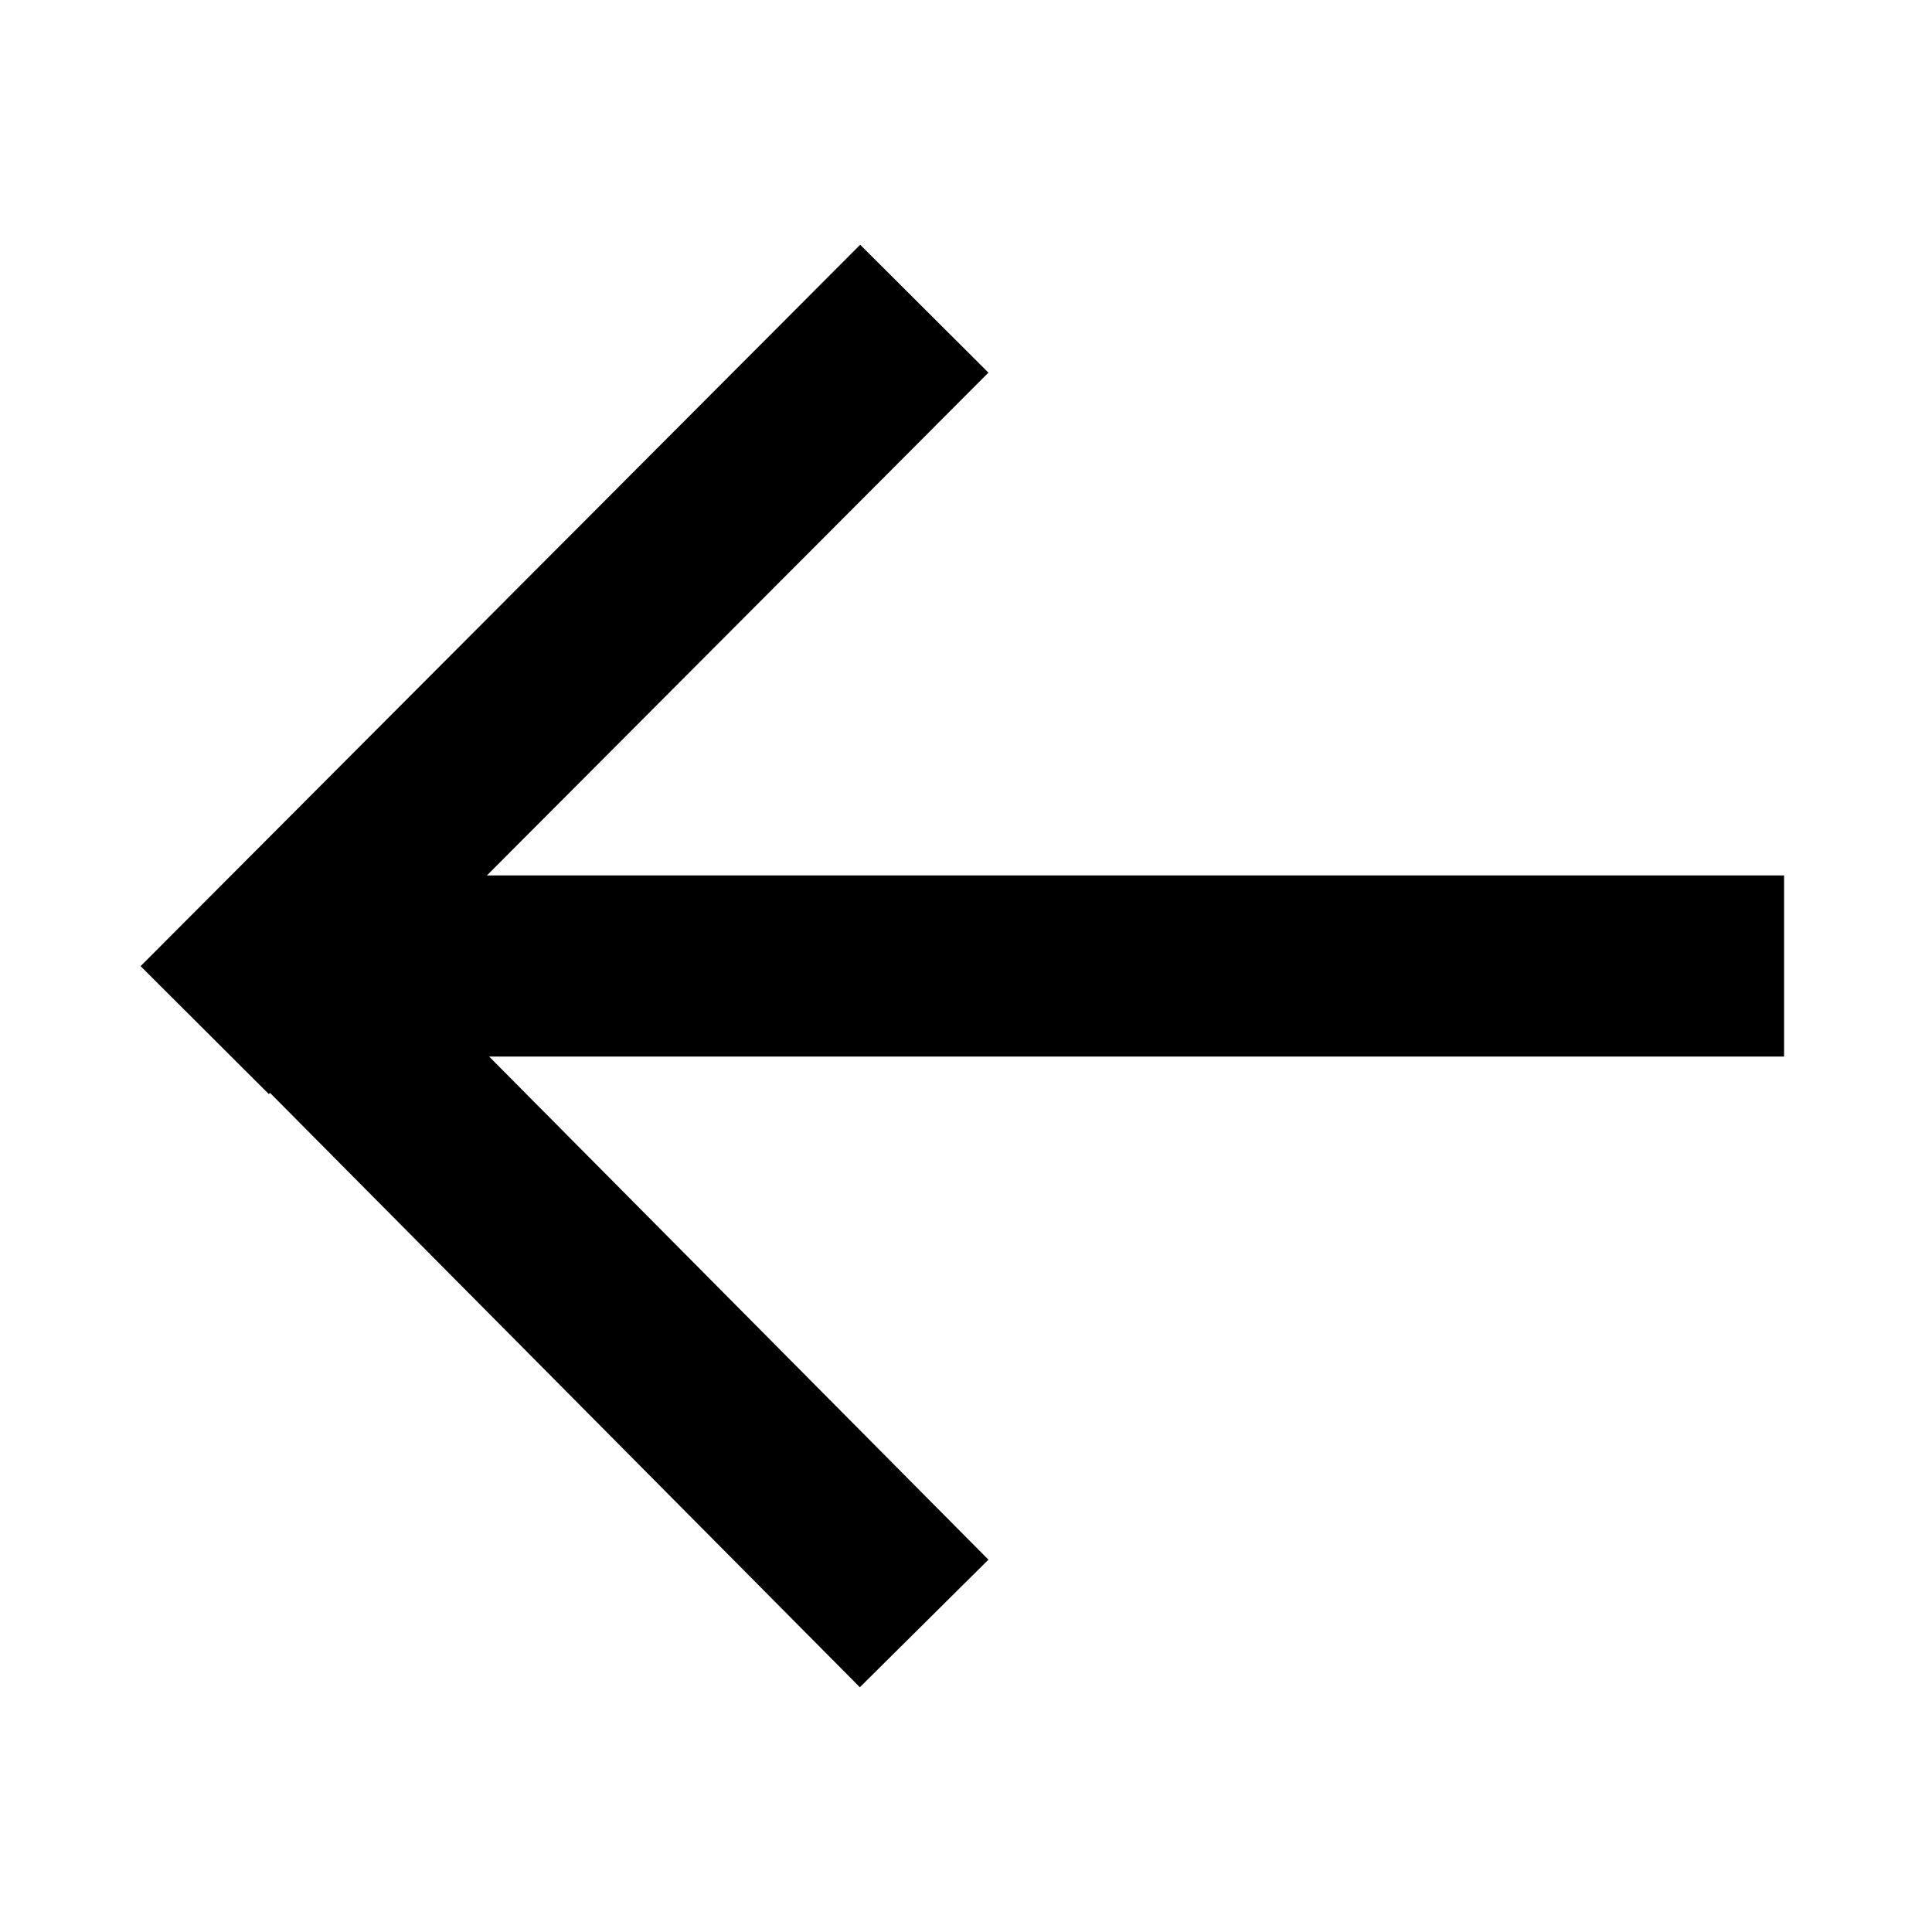
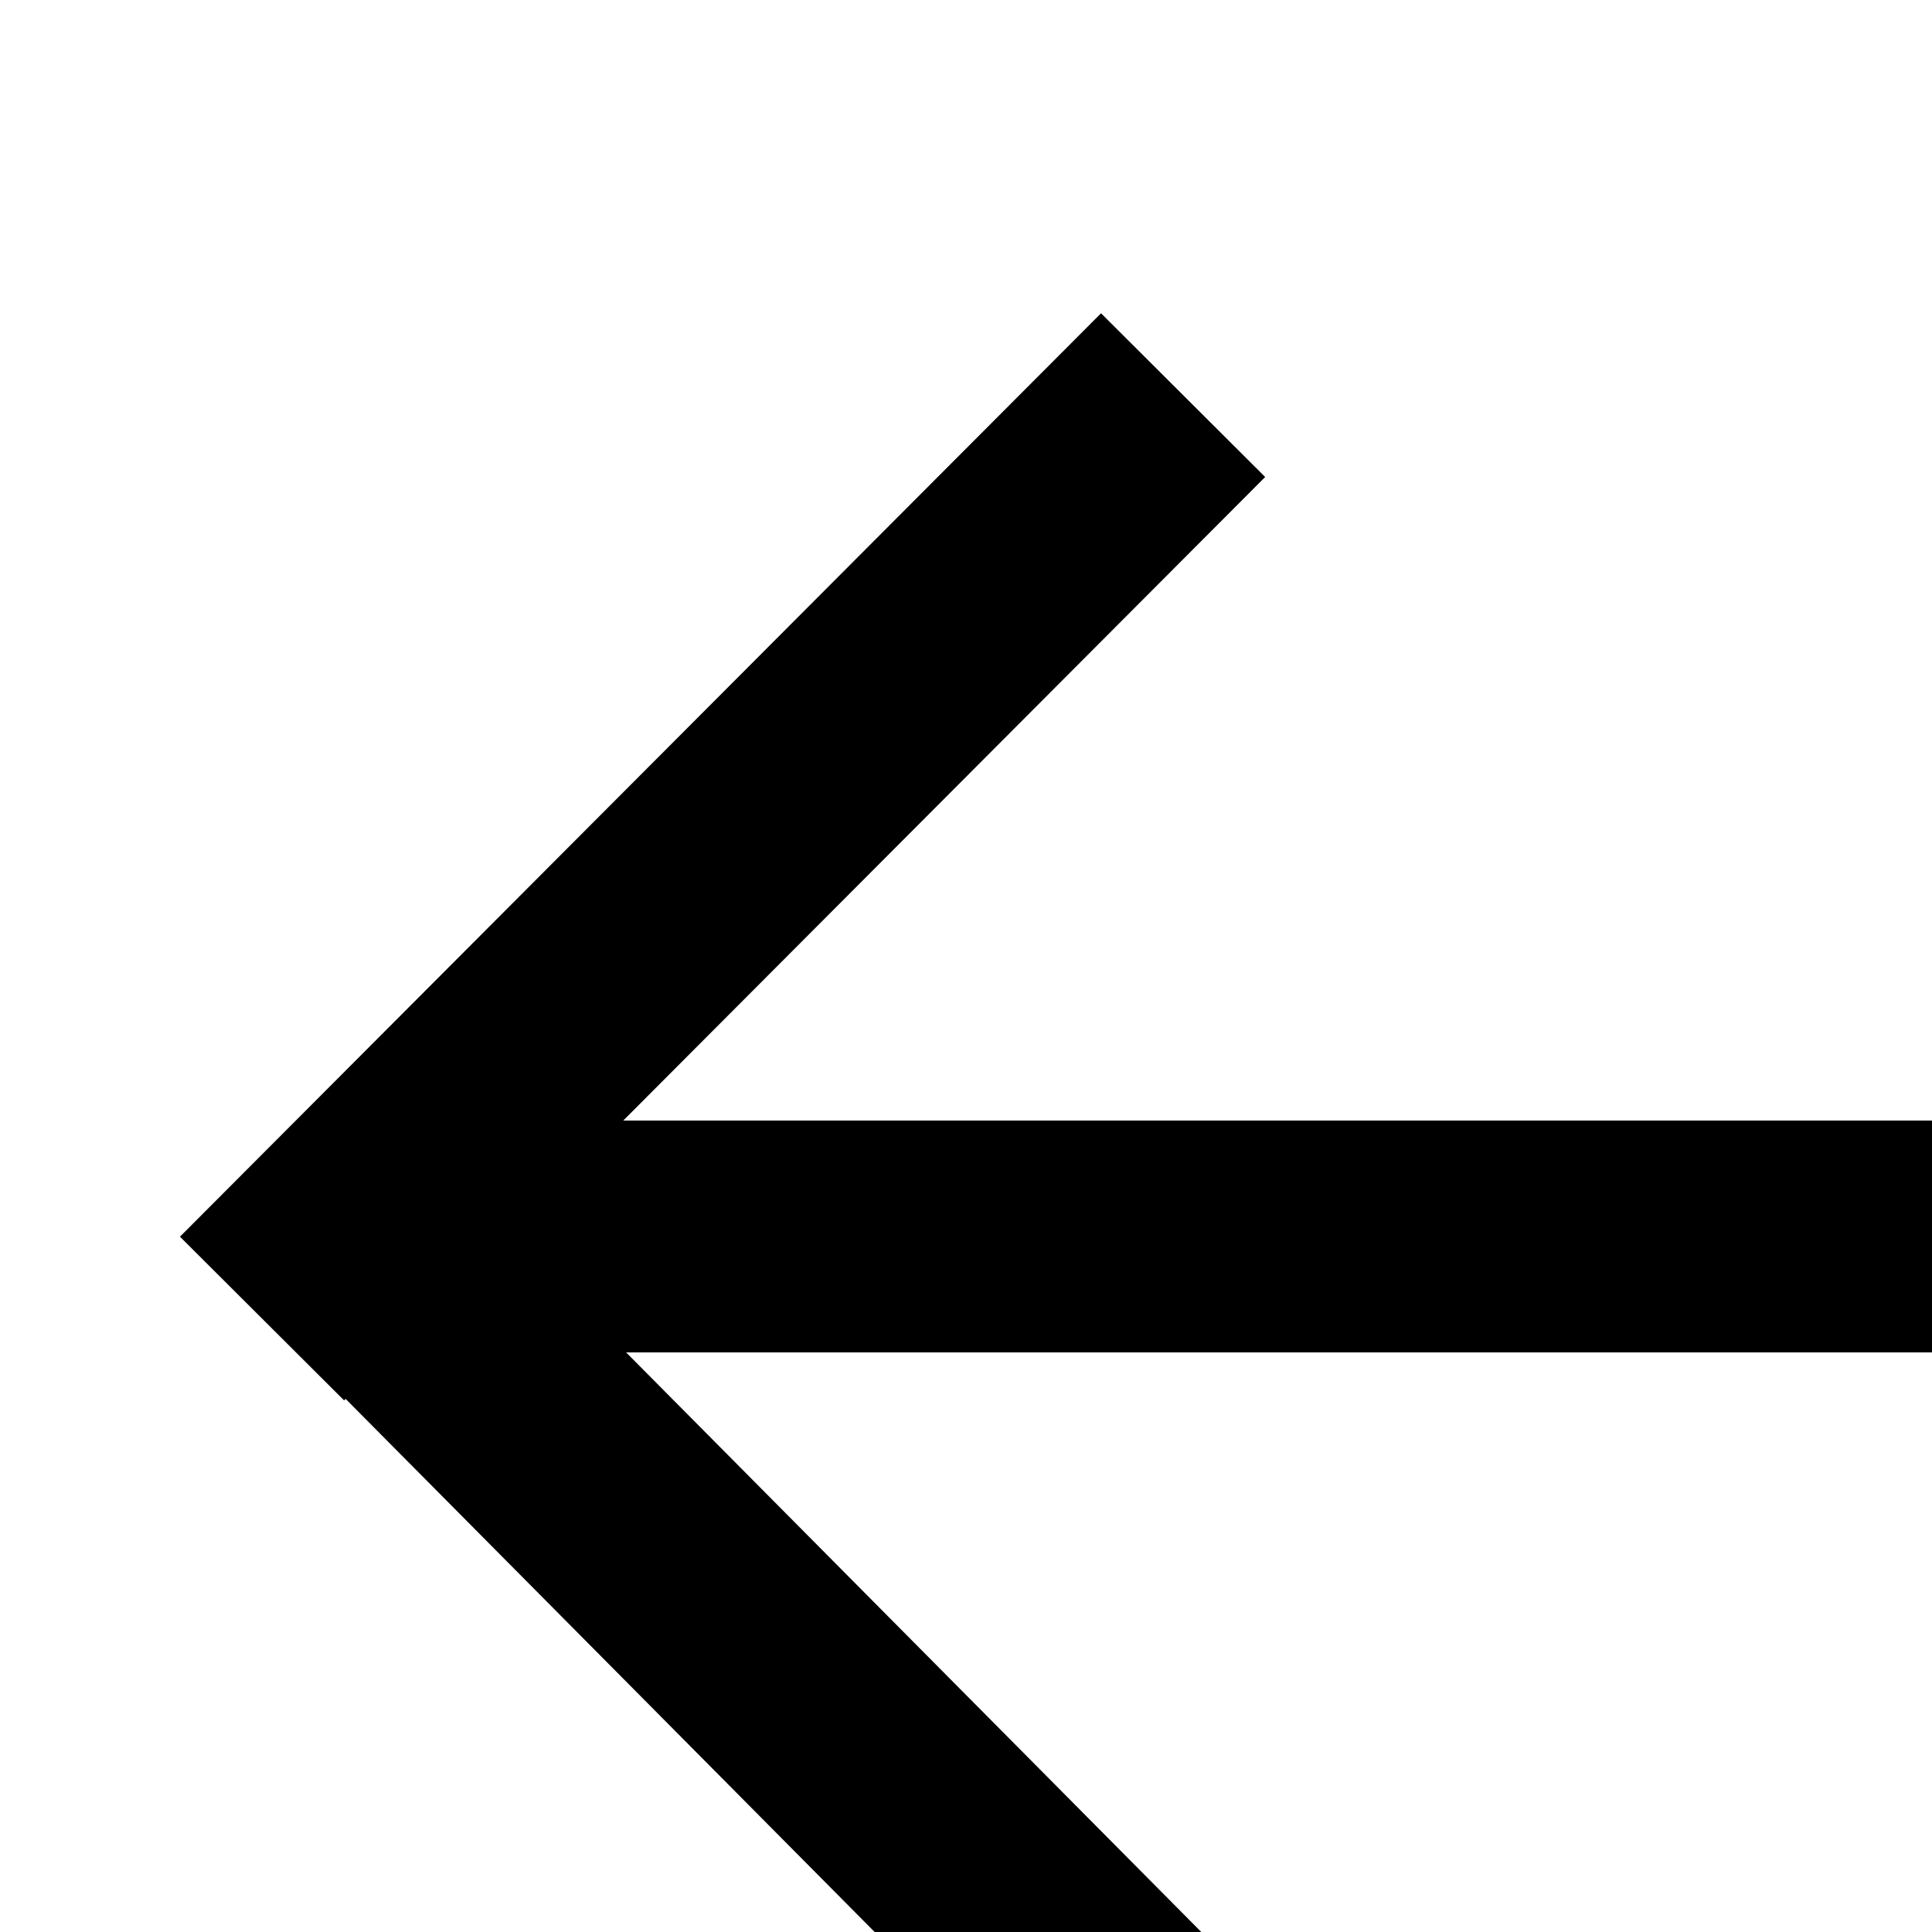
- <svg xmlns="http://www.w3.org/2000/svg" viewBox="0 0 128 128">
-   <g fill="none" stroke="currentColor" stroke-width="12" stroke-miterlimit="10">
-     <g stroke-linecap="square">
-       <path d="M57 103.3L18 64M17.8 64L57 24.7" />
-     </g>
+ <svg xmlns="http://www.w3.org/2000/svg" width="100" height="100">
+   <g id="left" fill="none" stroke="currentColor" stroke-width="12" stroke-miterlimit="10">
+     <path d="M57 103.3L18 64m-.2 0L57 24.7" stroke-linecap="square" />
    <path d="M17.8 64h100.4" />
  </g>
</svg>
